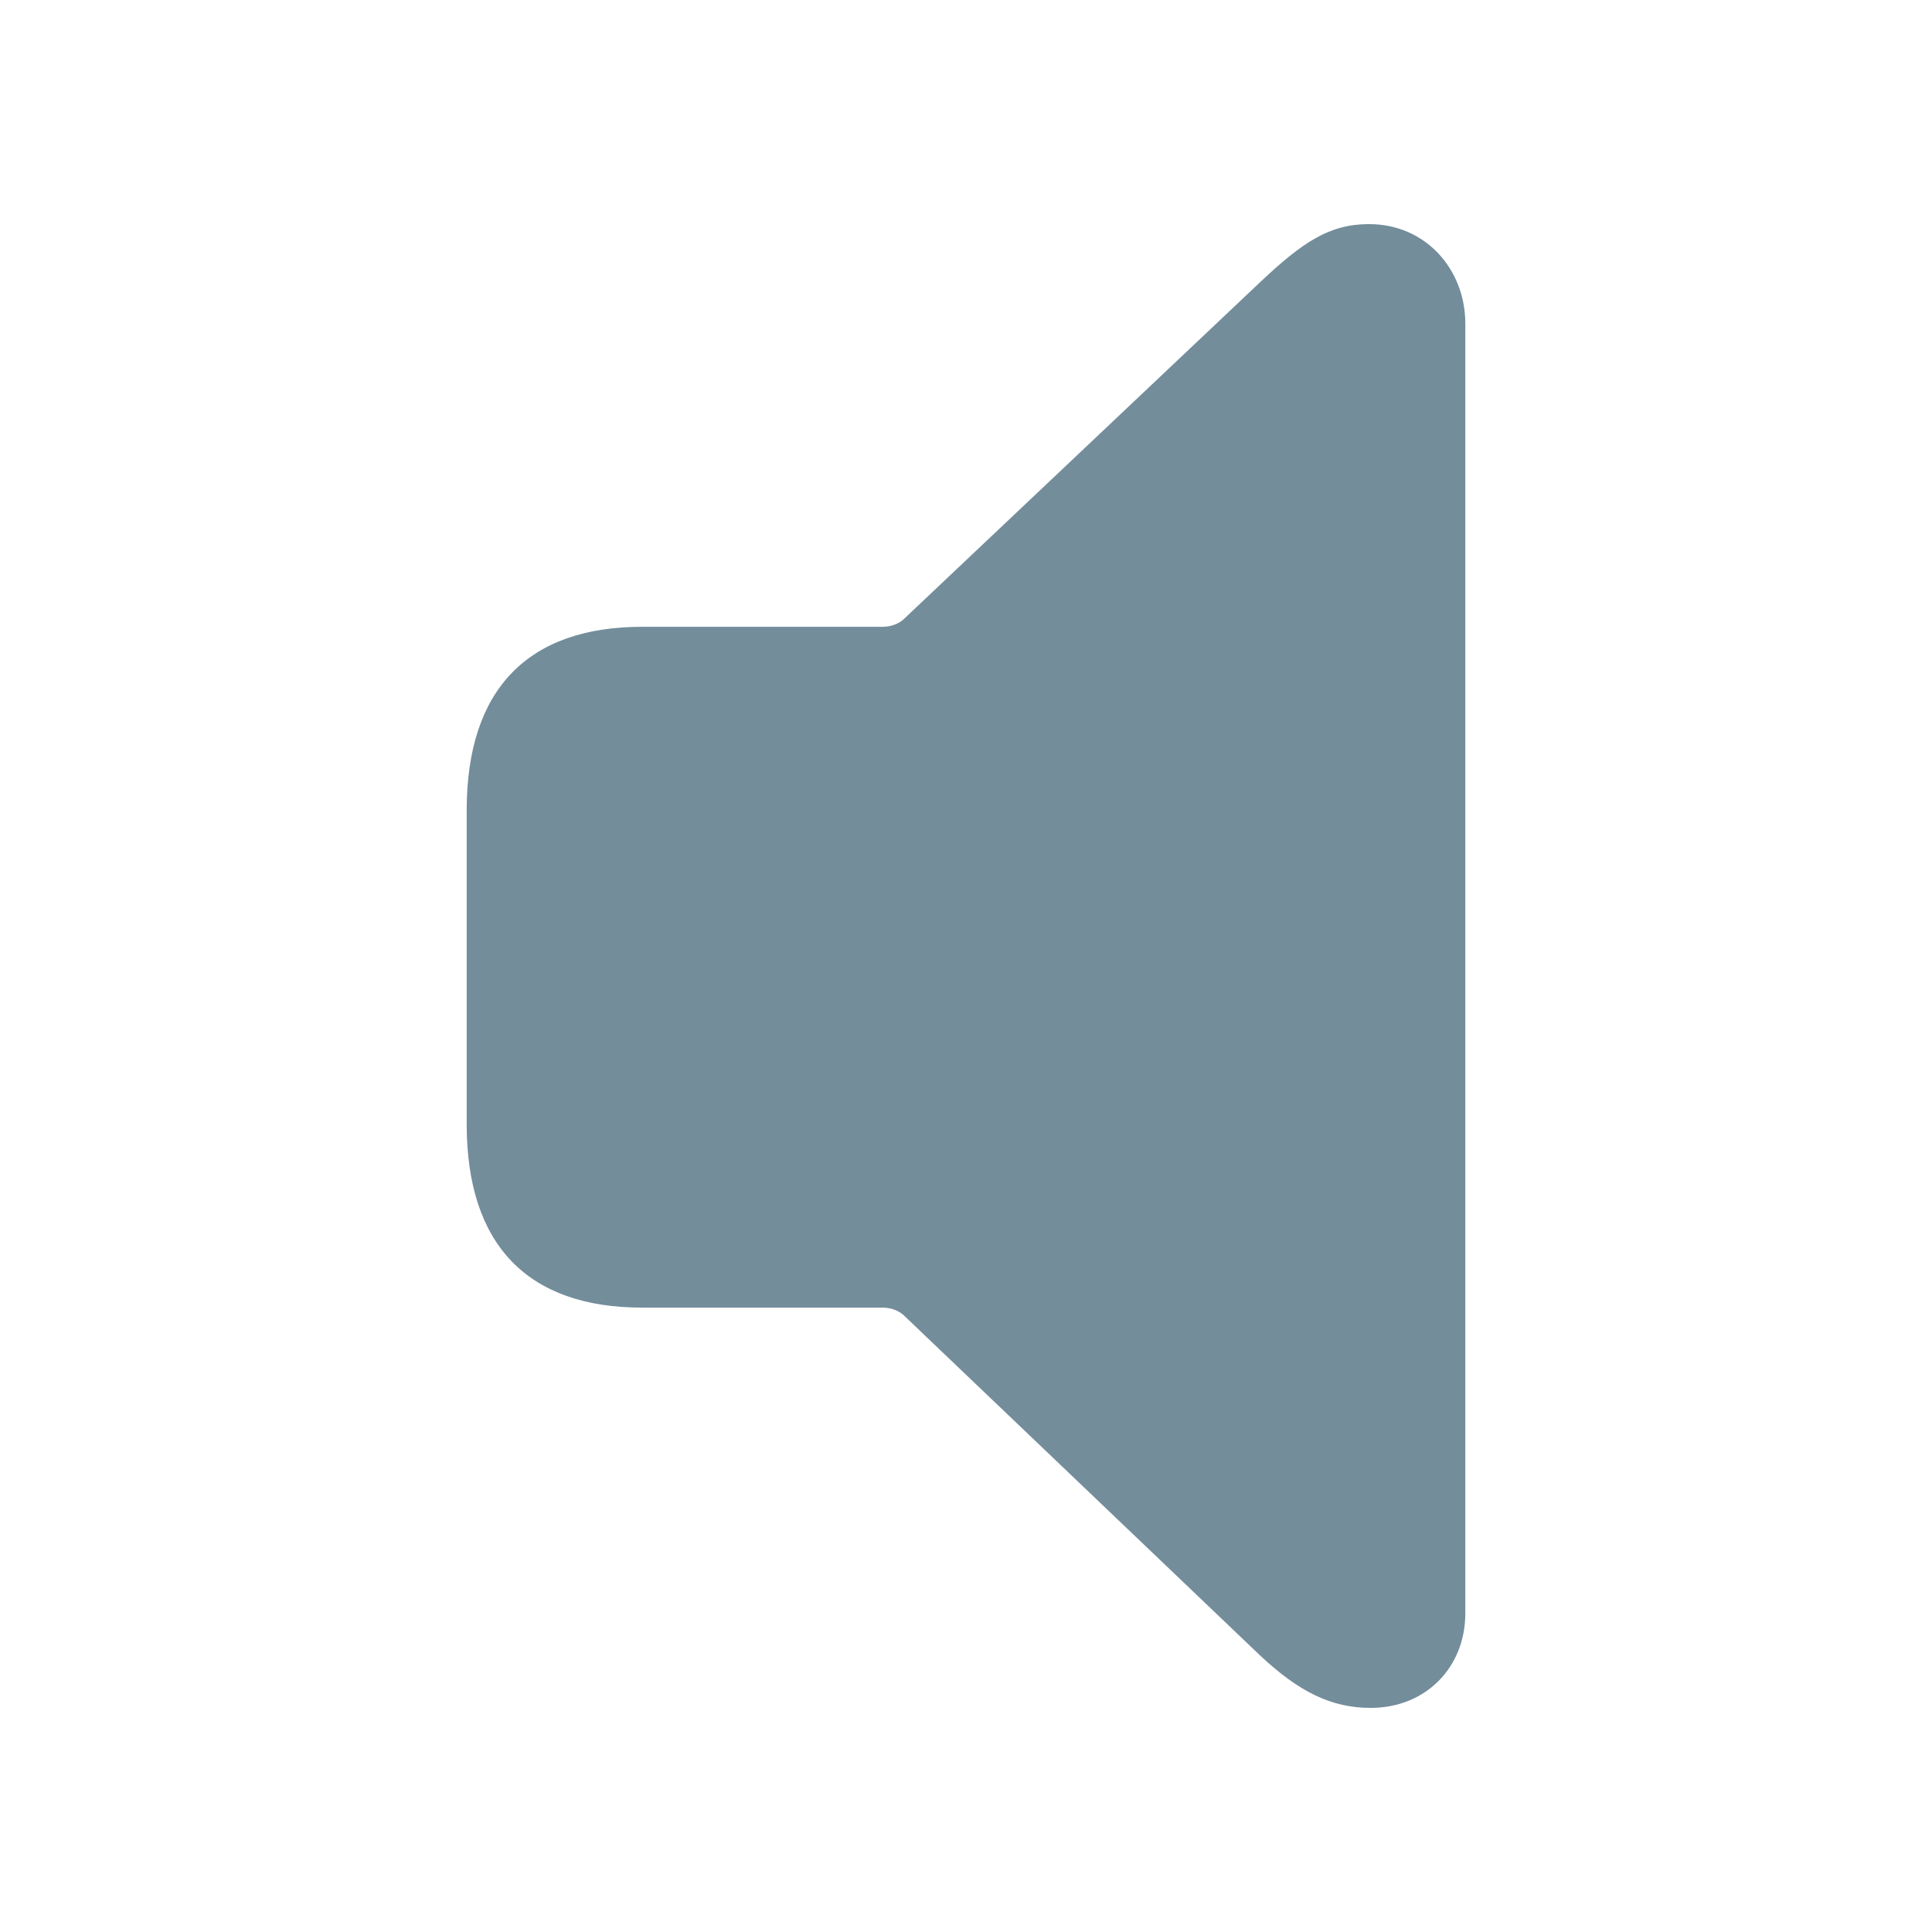
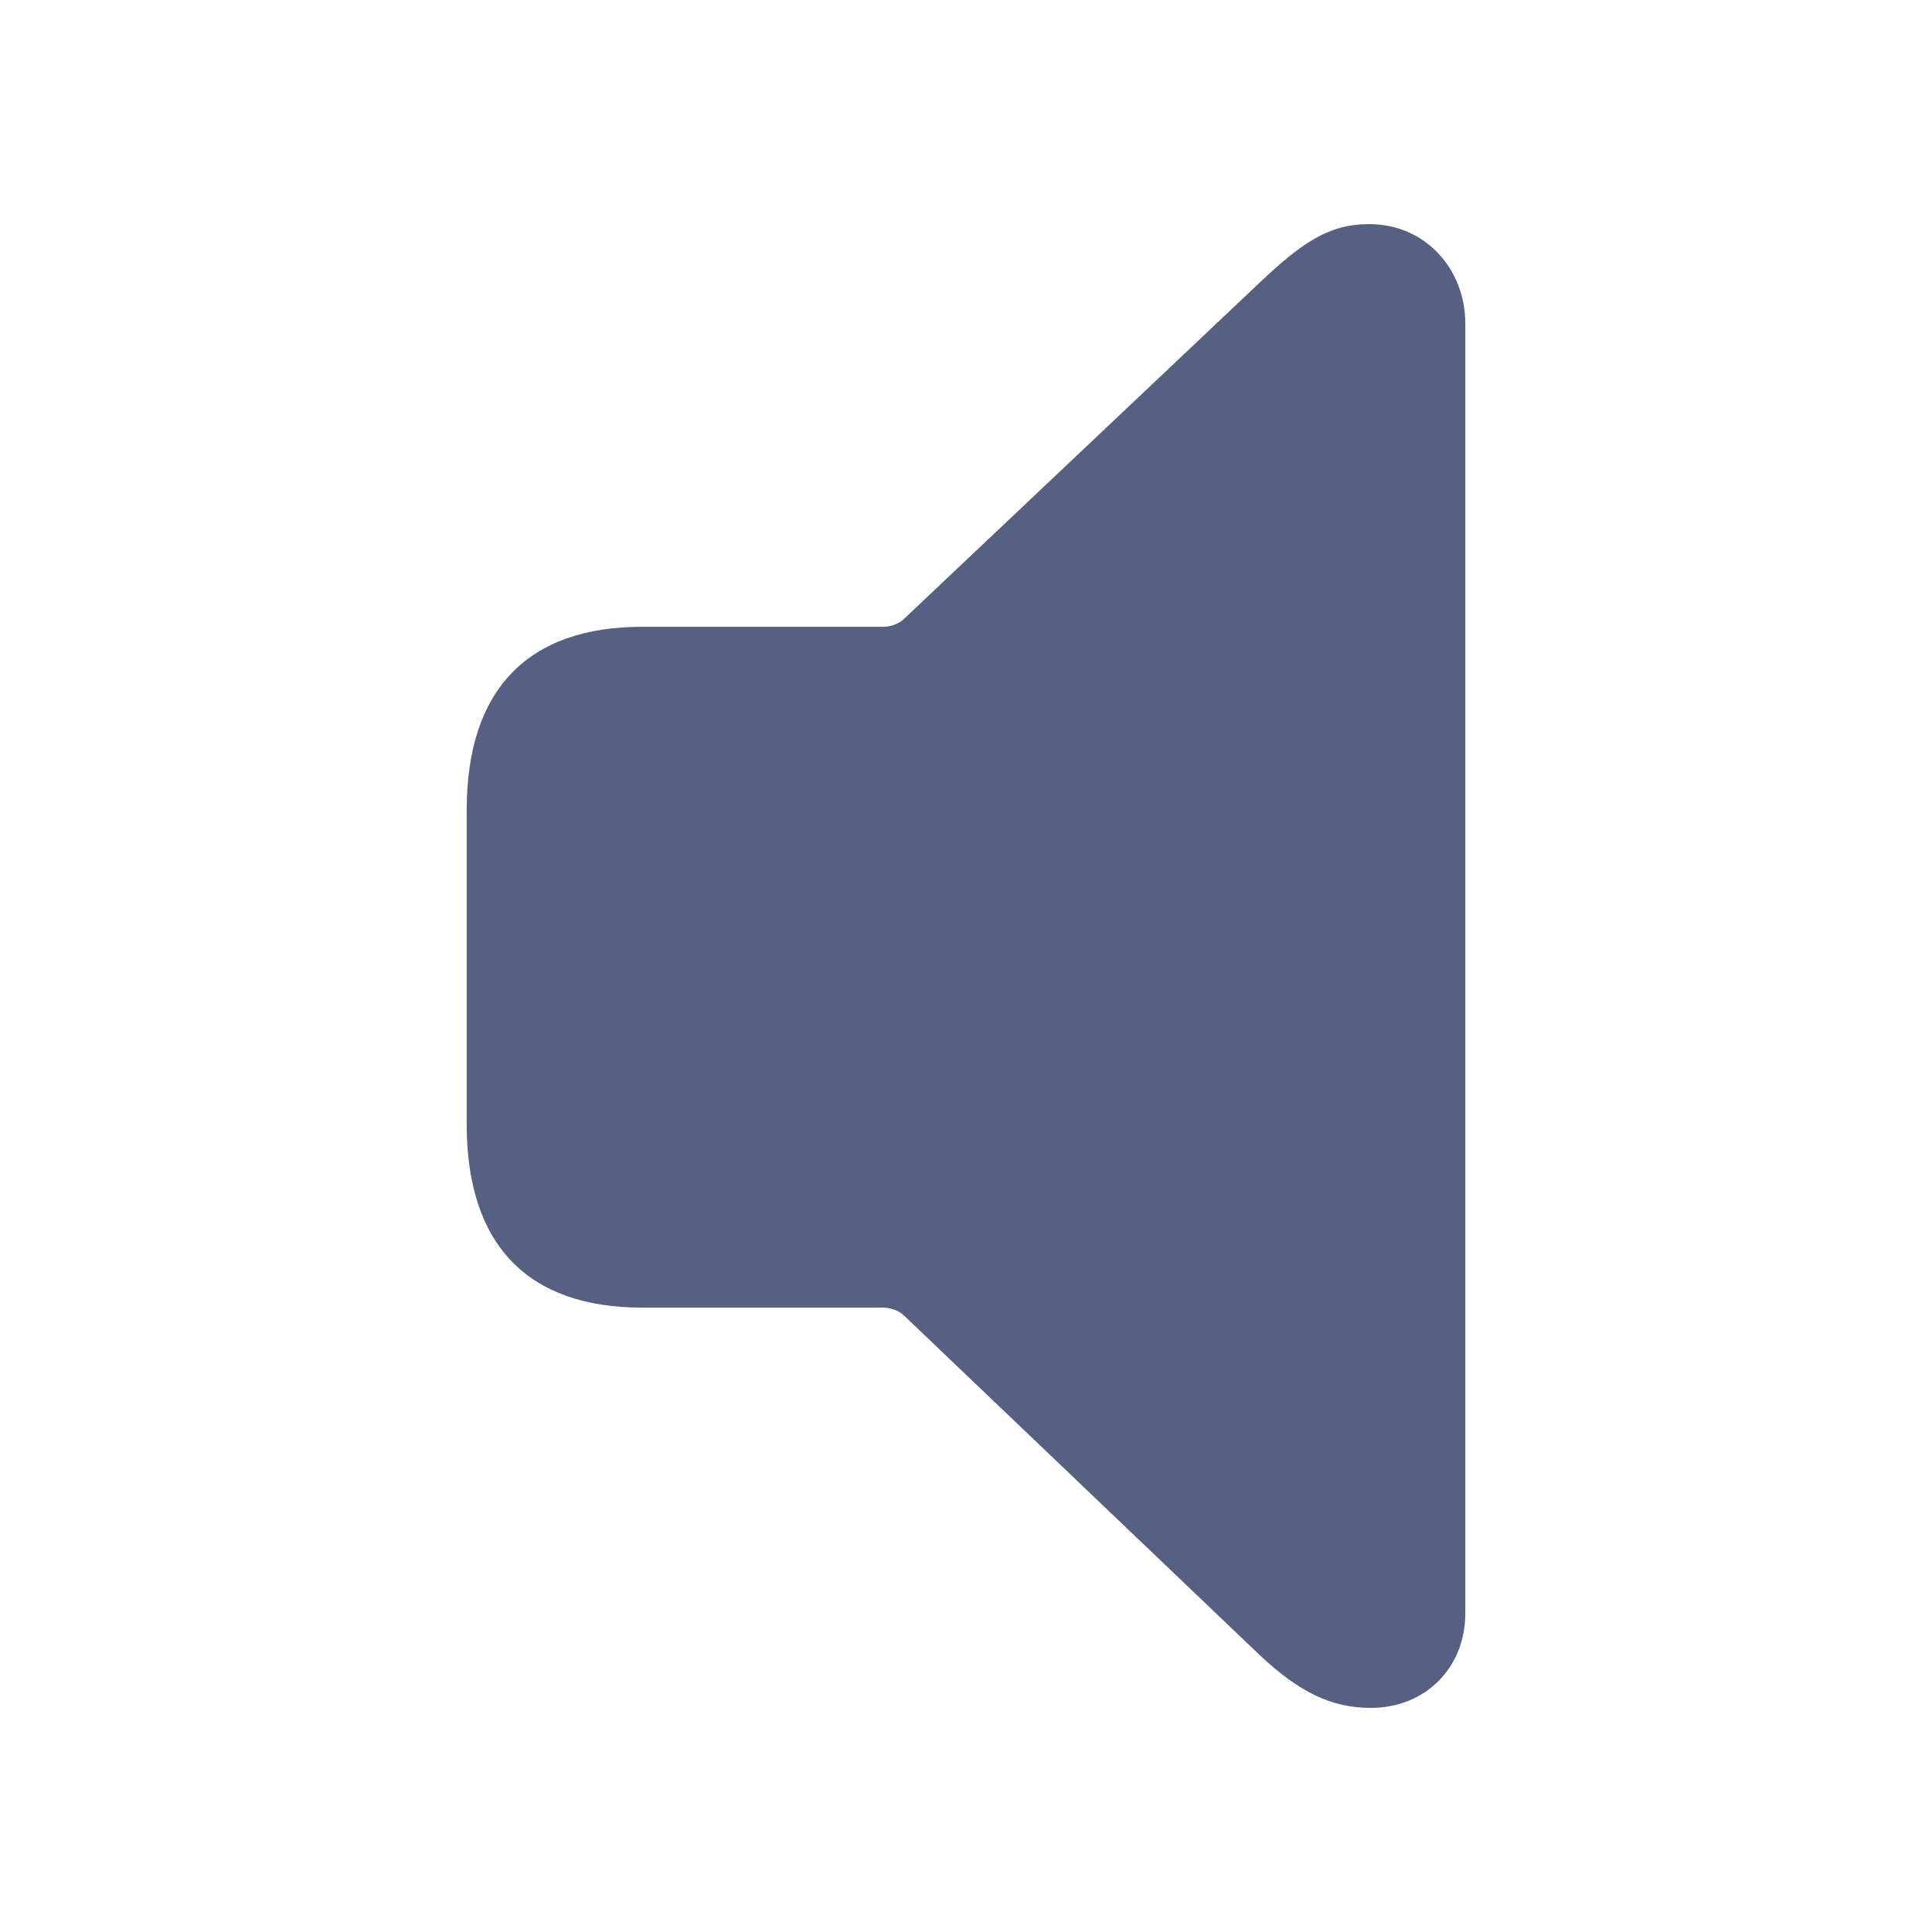
- <svg fill="#738D9B" width="120px" height="120px" viewBox="0 0 56 56">
+ <svg fill="#566083" width="120px" height="120px" viewBox="0 0 56 56">
  <path d="M 39.73 49.504 C 41.324 49.504 42.473 48.332 42.473 46.762 L 42.473 9.379 C 42.473 7.809 41.324 6.496 39.684 6.496 C 38.535 6.496 37.762 7.012 36.52 8.184 L 26.184 17.957 C 26.02 18.098 25.809 18.168 25.574 18.168 L 18.613 18.168 C 15.309 18.168 13.527 19.973 13.527 23.488 L 13.527 32.582 C 13.527 36.098 15.309 37.902 18.613 37.902 L 25.574 37.902 C 25.809 37.902 26.02 37.973 26.184 38.113 L 36.52 47.98 C 37.645 49.035 38.582 49.504 39.73 49.504 Z" />
</svg>
